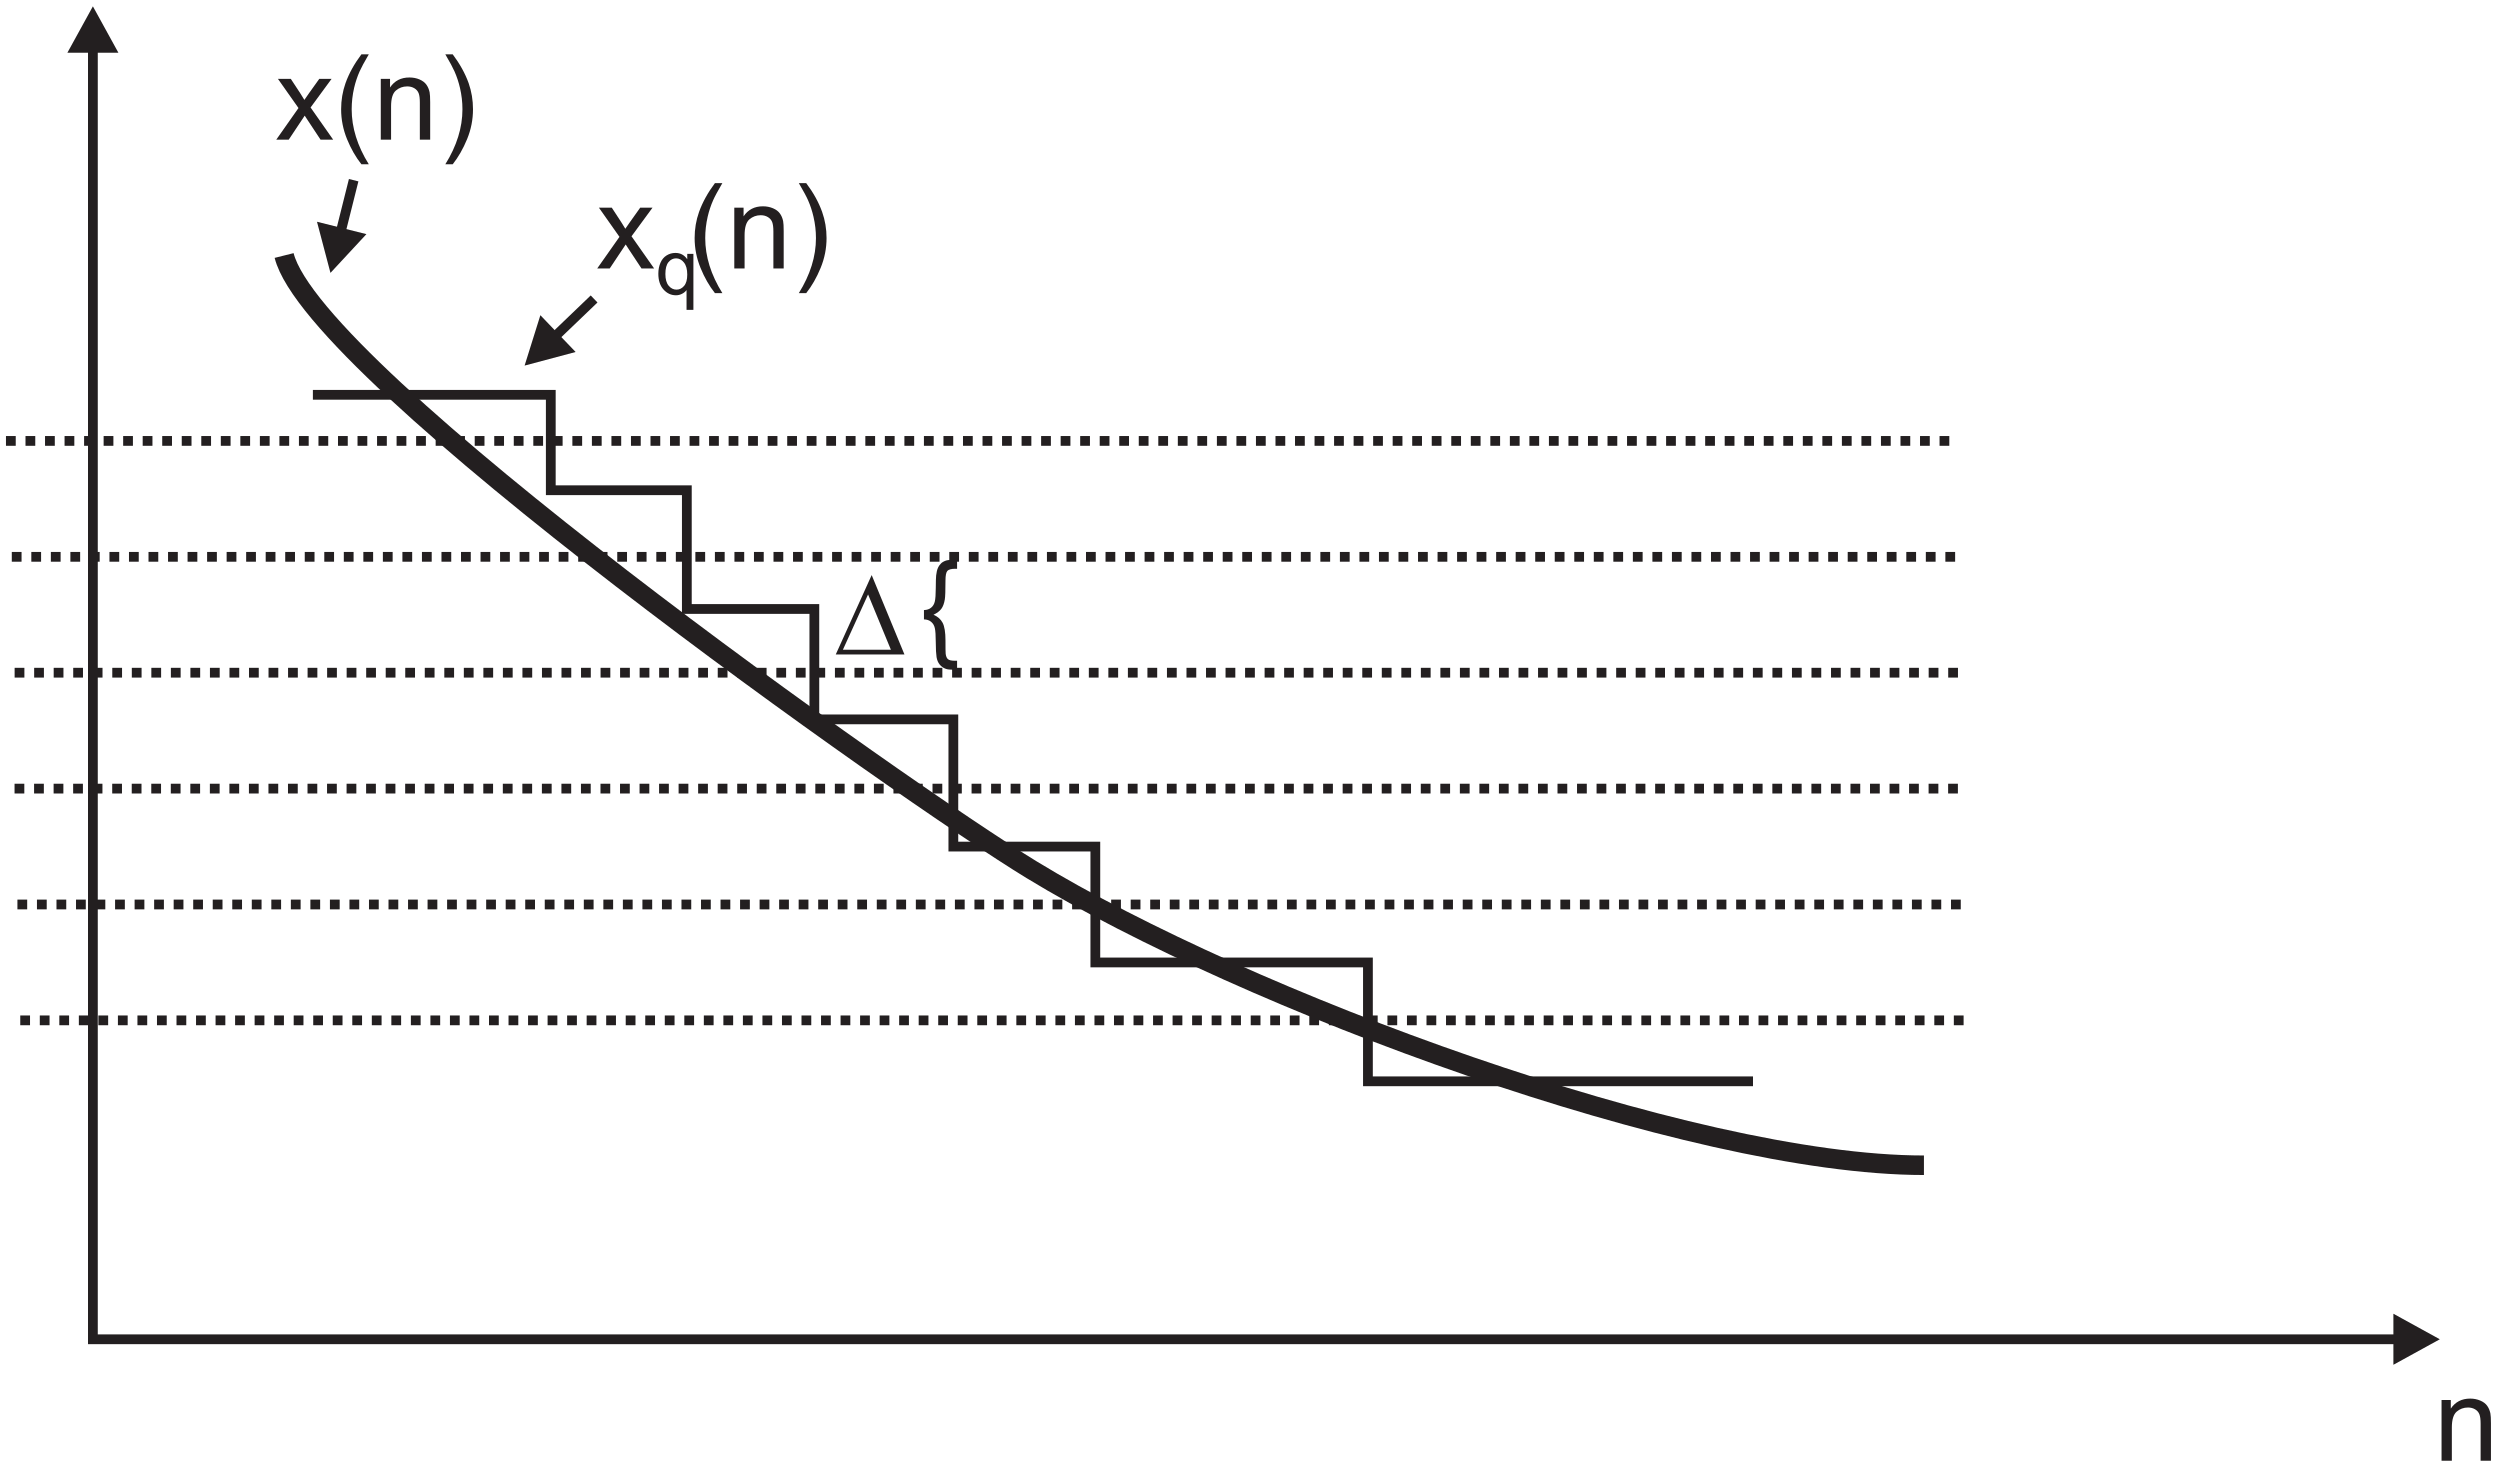
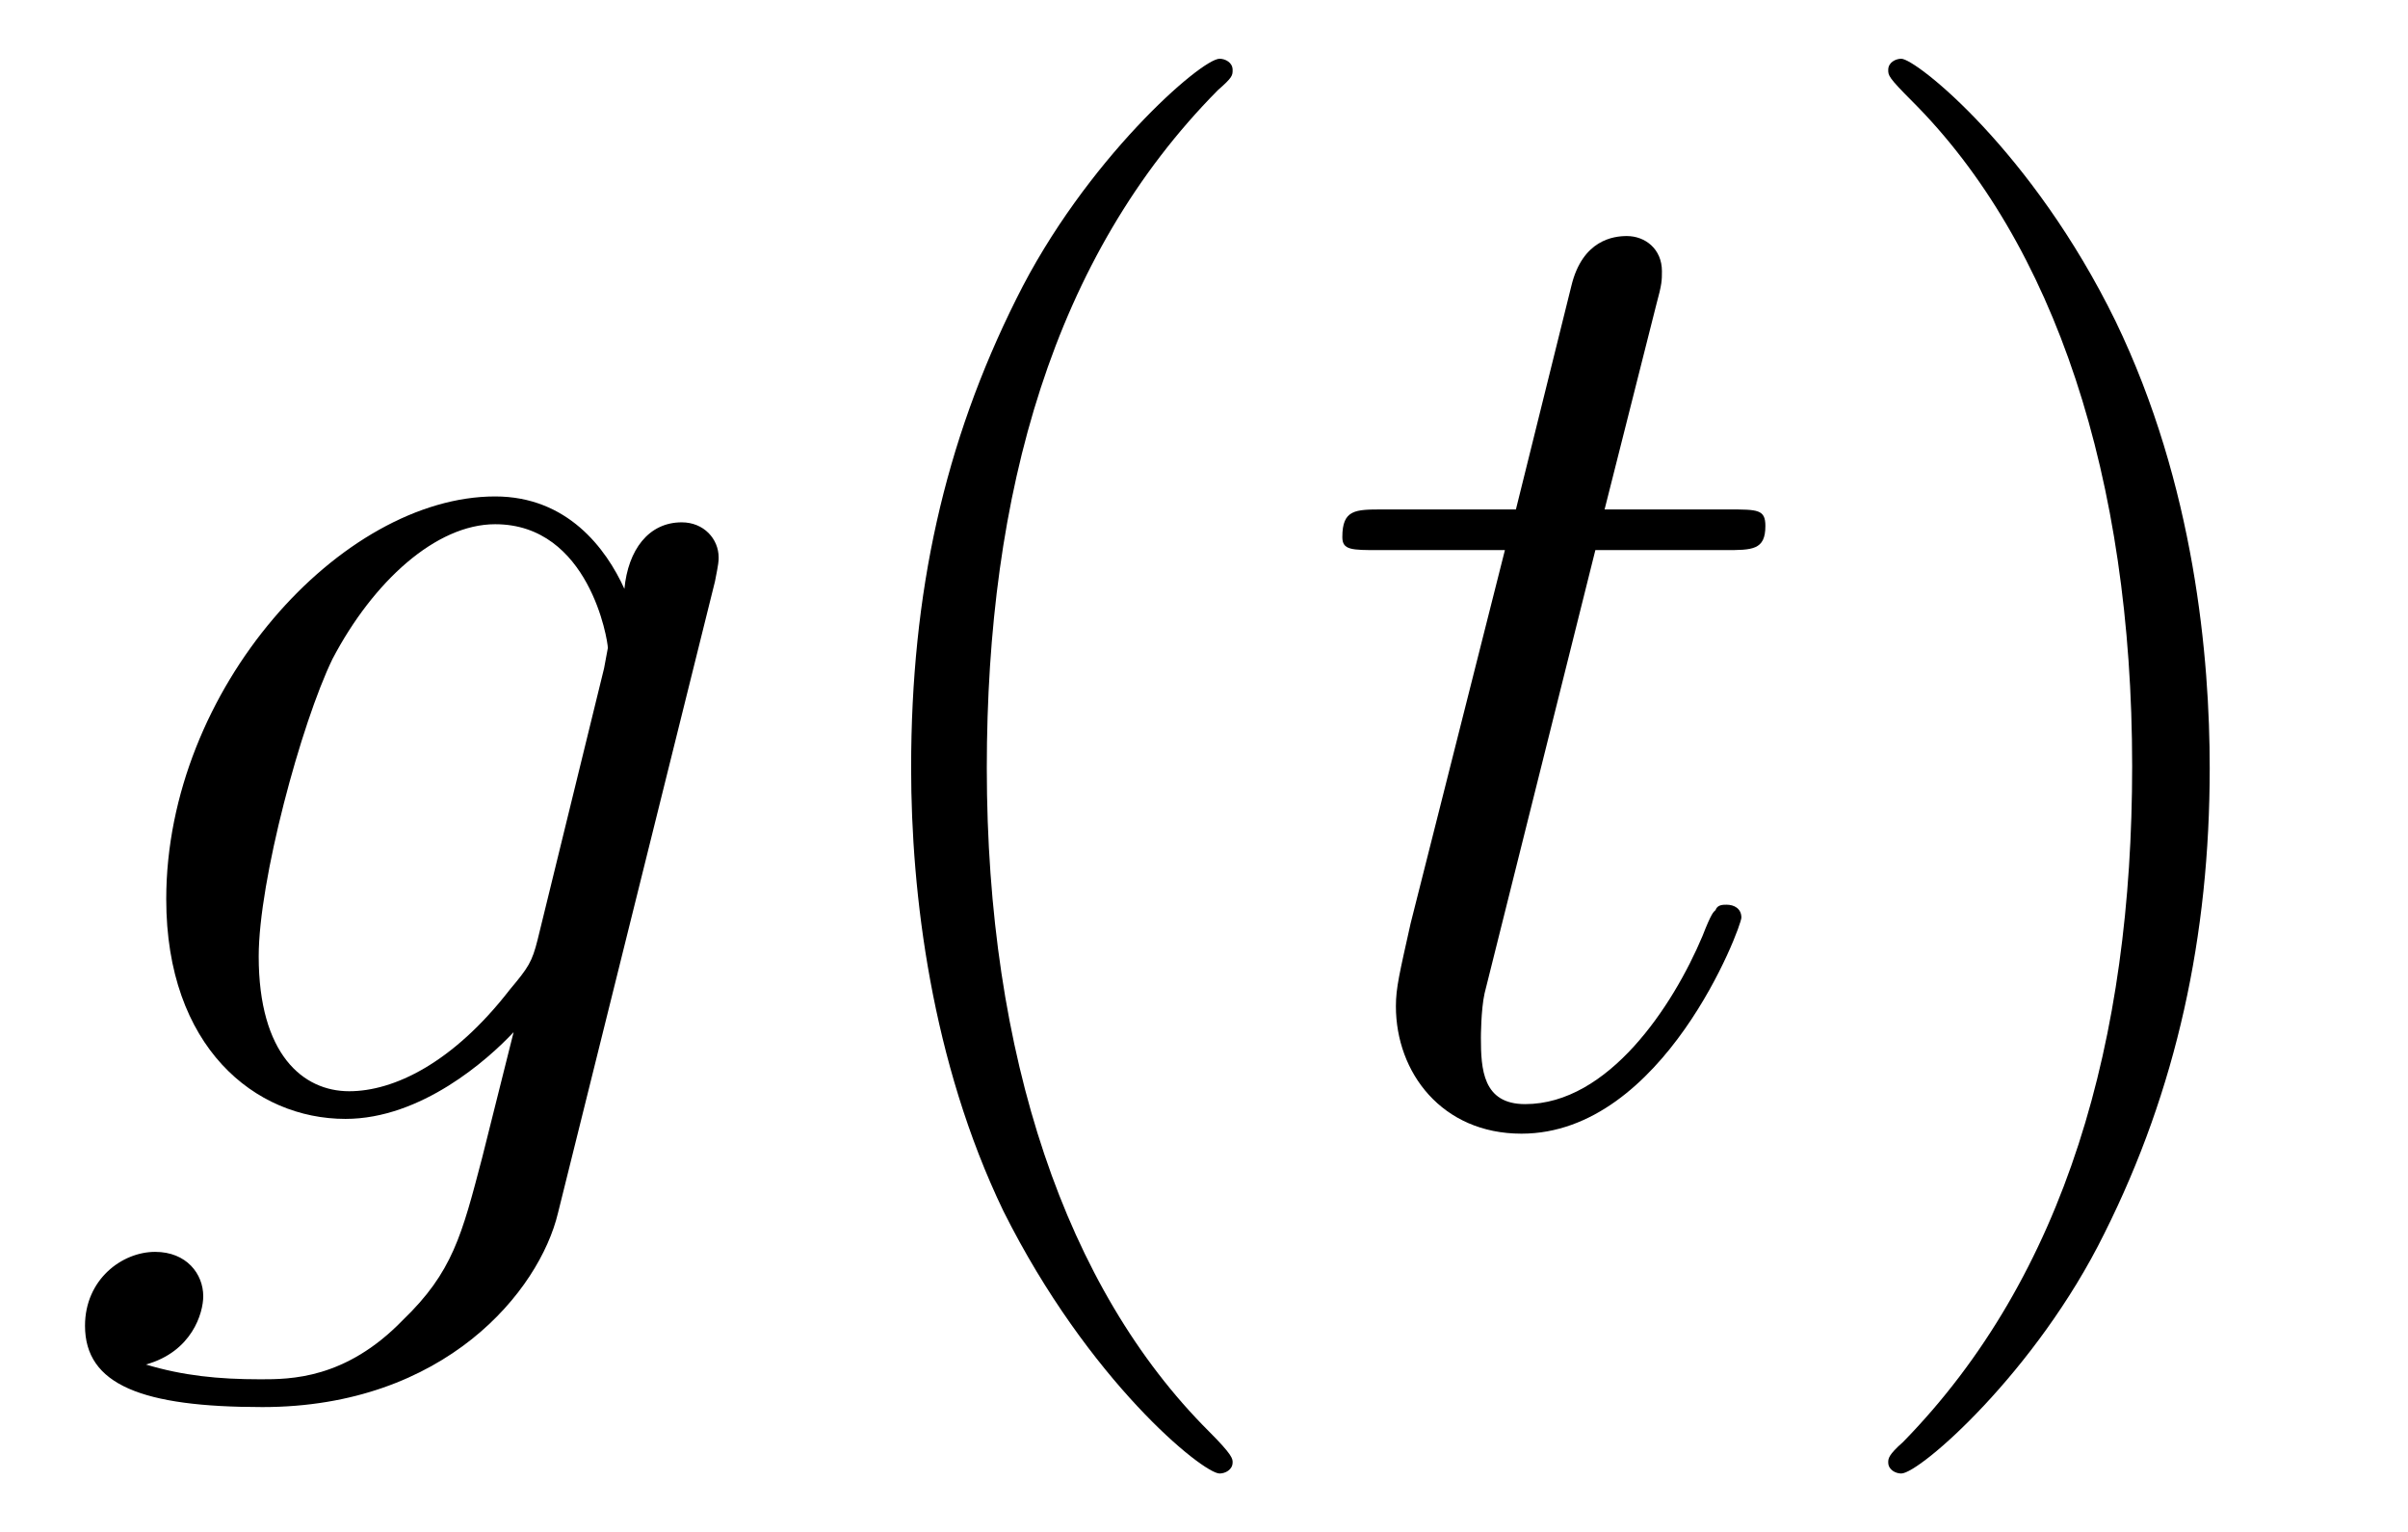
- <svg xmlns="http://www.w3.org/2000/svg" width="261.772pt" height="153.885pt" viewBox="0 0 261.772 153.885" version="1.2">
+ <svg xmlns="http://www.w3.org/2000/svg" xmlns:xlink="http://www.w3.org/1999/xlink" viewBox="0 0 20.366 12.955" version="1.2">
  <defs>
+     <g>
+       <symbol overflow="visible" id="glyph0-0">
+         <path style="stroke:none;" d="" />
+       </symbol>
+       <symbol overflow="visible" id="glyph0-1">
+         <path style="stroke:none;" d="M 4.047 -1.516 C 4 -1.328 3.969 -1.281 3.812 -1.094 C 3.328 -0.469 2.828 -0.234 2.453 -0.234 C 2.062 -0.234 1.688 -0.547 1.688 -1.375 C 1.688 -2.016 2.047 -3.344 2.312 -3.891 C 2.656 -4.547 3.188 -5.031 3.688 -5.031 C 4.484 -5.031 4.641 -4.047 4.641 -3.984 L 4.609 -3.812 Z M 4.781 -4.484 C 4.625 -4.828 4.297 -5.266 3.688 -5.266 C 2.391 -5.266 0.906 -3.641 0.906 -1.859 C 0.906 -0.609 1.656 0 2.422 0 C 3.062 0 3.625 -0.5 3.844 -0.734 L 3.578 0.328 C 3.406 0.984 3.328 1.297 2.906 1.703 C 2.422 2.203 1.953 2.203 1.703 2.203 C 1.344 2.203 1.047 2.172 0.734 2.078 C 1.125 1.969 1.219 1.641 1.219 1.5 C 1.219 1.312 1.078 1.125 0.812 1.125 C 0.531 1.125 0.219 1.359 0.219 1.75 C 0.219 2.25 0.703 2.438 1.719 2.438 C 3.266 2.438 4.062 1.453 4.219 0.797 L 5.547 -4.547 C 5.578 -4.703 5.578 -4.719 5.578 -4.75 C 5.578 -4.906 5.453 -5.047 5.266 -5.047 C 4.984 -5.047 4.812 -4.812 4.781 -4.484 Z M 4.781 -4.484 " />
+       </symbol>
+       <symbol overflow="visible" id="glyph0-2">
+         <path style="stroke:none;" d="M 2.406 -4.812 L 3.5 -4.812 C 3.734 -4.812 3.844 -4.812 3.844 -5.016 C 3.844 -5.156 3.781 -5.156 3.531 -5.156 L 2.484 -5.156 L 2.922 -6.891 C 2.969 -7.062 2.969 -7.094 2.969 -7.172 C 2.969 -7.359 2.828 -7.469 2.672 -7.469 C 2.562 -7.469 2.297 -7.438 2.203 -7.047 L 1.734 -5.156 L 0.609 -5.156 C 0.375 -5.156 0.266 -5.156 0.266 -4.922 C 0.266 -4.812 0.344 -4.812 0.578 -4.812 L 1.641 -4.812 L 0.844 -1.656 C 0.75 -1.234 0.719 -1.109 0.719 -0.953 C 0.719 -0.391 1.109 0.125 1.781 0.125 C 2.984 0.125 3.641 -1.625 3.641 -1.703 C 3.641 -1.781 3.578 -1.812 3.516 -1.812 C 3.484 -1.812 3.438 -1.812 3.422 -1.766 C 3.406 -1.75 3.391 -1.75 3.312 -1.547 C 3.062 -0.953 2.516 -0.125 1.812 -0.125 C 1.453 -0.125 1.438 -0.422 1.438 -0.688 C 1.438 -0.688 1.438 -0.922 1.469 -1.062 Z M 2.406 -4.812 " />
+       </symbol>
+       <symbol overflow="visible" id="glyph1-0">
+         <path style="stroke:none;" d="" />
+       </symbol>
+       <symbol overflow="visible" id="glyph1-1">
+         <path style="stroke:none;" d="M 3.891 2.906 C 3.891 2.875 3.891 2.844 3.688 2.641 C 2.484 1.438 1.812 -0.531 1.812 -2.969 C 1.812 -5.297 2.375 -7.297 3.766 -8.703 C 3.891 -8.812 3.891 -8.828 3.891 -8.875 C 3.891 -8.938 3.828 -8.969 3.781 -8.969 C 3.625 -8.969 2.641 -8.109 2.062 -6.938 C 1.453 -5.719 1.172 -4.453 1.172 -2.969 C 1.172 -1.906 1.344 -0.484 1.953 0.781 C 2.672 2.219 3.641 3 3.781 3 C 3.828 3 3.891 2.969 3.891 2.906 Z M 3.891 2.906 " />
+       </symbol>
+       <symbol overflow="visible" id="glyph1-2">
+         <path style="stroke:none;" d="M 3.375 -2.969 C 3.375 -3.891 3.25 -5.359 2.578 -6.75 C 1.875 -8.188 0.891 -8.969 0.766 -8.969 C 0.719 -8.969 0.656 -8.938 0.656 -8.875 C 0.656 -8.828 0.656 -8.812 0.859 -8.609 C 2.062 -7.406 2.719 -5.422 2.719 -2.984 C 2.719 -0.672 2.156 1.328 0.781 2.734 C 0.656 2.844 0.656 2.875 0.656 2.906 C 0.656 2.969 0.719 3 0.766 3 C 0.922 3 1.906 2.141 2.484 0.969 C 3.094 -0.25 3.375 -1.547 3.375 -2.969 Z M 3.375 -2.969 " />
+       </symbol>
+     </g>
    <clipPath id="clip1">
-       <path d="M 7 0.5 L 13 0.5 L 13 6 L 7 6 Z M 7 0.5 " />
+       <path d="M 7 0 L 11 0 L 11 12.953 L 7 12.953 Z M 7 0 " />
    </clipPath>
    <clipPath id="clip2">
-       <path d="M 0.5 45 L 206 45 L 206 47 L 0.5 47 Z M 0.5 45 " />
-     </clipPath>
-     <clipPath id="clip3">
-       <path d="M 0.5 57 L 206 57 L 206 59 L 0.5 59 Z M 0.5 57 " />
-     </clipPath>
-     <clipPath id="clip4">
-       <path d="M 0.5 0.5 L 261.273 0.5 L 261.273 153.387 L 0.5 153.387 Z M 0.5 0.5 " />
-     </clipPath>
-     <clipPath id="clip5">
-       <path d="M 24 0.5 L 96 0.5 L 96 69 L 24 69 Z M 24 0.5 " />
-     </clipPath>
-     <clipPath id="clip6">
-       <path d="M 2 0.5 L 71 0.5 L 71 58 L 2 58 Z M 2 0.5 " />
+       <path d="M 15 0 L 19 0 L 19 12.953 L 15 12.953 Z M 15 0 " />
    </clipPath>
  </defs>
  <g id="surface1">
-     <path style="fill:none;stroke-width:19.998;stroke-linecap:butt;stroke-linejoin:miter;stroke:rgb(13.73%,12.16%,12.549%);stroke-opacity:1;stroke-miterlimit:22.926;" d="M 180.446 2899.936 L 180.446 257.19 L 4899.696 257.19 " transform="matrix(0.051132,0,0,-0.051132,0.5,153.385)" />
+     <g style="fill:rgb(0%,0%,0%);fill-opacity:1;">
+       <use xlink:href="#glyph0-1" x="0.5" y="9.466" />
+     </g>
    <g clip-path="url(#clip1)" clip-rule="nonzero">
-       <path style=" stroke:none;fill-rule:evenodd;fill:rgb(13.73%,12.16%,12.549%);fill-opacity:1;" d="M 12.398 5.523 L 9.727 0.664 L 7.055 5.523 Z M 12.398 5.523 " />
+       <g style="fill:rgb(0%,0%,0%);fill-opacity:1;">
+         <use xlink:href="#glyph1-1" x="6.534" y="9.466" />
+       </g>
    </g>
-     <path style=" stroke:none;fill-rule:evenodd;fill:rgb(13.73%,12.16%,12.549%);fill-opacity:1;" d="M 250.609 137.559 L 255.469 140.234 L 250.609 142.906 Z M 250.609 137.559 " />
+     <g style="fill:rgb(0%,0%,0%);fill-opacity:1;">
+       <use xlink:href="#glyph0-2" x="11.087" y="9.466" />
+     </g>
    <g clip-path="url(#clip2)" clip-rule="nonzero">
-       <path style="fill:none;stroke-width:19.998;stroke-linecap:butt;stroke-linejoin:miter;stroke:rgb(13.73%,12.16%,12.549%);stroke-opacity:1;stroke-dasharray:19.998,19.998;stroke-miterlimit:22.926;" d="M 2.445 2096.868 L 4001.439 2096.868 " transform="matrix(0.051132,0,0,-0.051132,0.5,153.385)" />
+       <g style="fill:rgb(0%,0%,0%);fill-opacity:1;">
+         <use xlink:href="#glyph1-2" x="15.314" y="9.466" />
+       </g>
    </g>
-     <g clip-path="url(#clip3)" clip-rule="nonzero">
-       <path style="fill:none;stroke-width:19.998;stroke-linecap:butt;stroke-linejoin:miter;stroke:rgb(13.73%,12.16%,12.549%);stroke-opacity:1;stroke-dasharray:19.998,19.998;stroke-miterlimit:22.926;" d="M 14.362 1859.507 L 4007.245 1859.507 " transform="matrix(0.051132,0,0,-0.051132,0.5,153.385)" />
-     </g>
-     <path style="fill:none;stroke-width:19.998;stroke-linecap:butt;stroke-linejoin:miter;stroke:rgb(13.73%,12.16%,12.549%);stroke-opacity:1;stroke-dasharray:19.998,19.998;stroke-miterlimit:22.926;" d="M 20.168 1622.223 L 4013.127 1622.223 " transform="matrix(0.051132,0,0,-0.051132,0.5,153.385)" />
-     <path style="fill:none;stroke-width:19.998;stroke-linecap:butt;stroke-linejoin:miter;stroke:rgb(13.73%,12.16%,12.549%);stroke-opacity:1;stroke-dasharray:19.998,19.998;stroke-miterlimit:22.926;" d="M 20.016 1384.862 L 4018.933 1384.862 " transform="matrix(0.051132,0,0,-0.051132,0.5,153.385)" />
-     <path style="fill:none;stroke-width:19.998;stroke-linecap:butt;stroke-linejoin:miter;stroke:rgb(13.73%,12.16%,12.549%);stroke-opacity:1;stroke-dasharray:19.998,19.998;stroke-miterlimit:22.926;" d="M 25.898 1147.578 L 4024.816 1147.578 " transform="matrix(0.051132,0,0,-0.051132,0.5,153.385)" />
-     <path style="fill:none;stroke-width:19.998;stroke-linecap:butt;stroke-linejoin:miter;stroke:rgb(13.73%,12.16%,12.549%);stroke-opacity:1;stroke-dasharray:19.998,19.998;stroke-miterlimit:22.926;" d="M 31.704 910.294 L 4030.698 910.294 " transform="matrix(0.051132,0,0,-0.051132,0.5,153.385)" />
-     <path style=" stroke:none;fill-rule:nonzero;fill:rgb(13.73%,12.16%,12.549%);fill-opacity:1;" d="M 94.703 68.527 L 87.512 68.527 L 91.273 60.215 Z M 93.285 68.035 L 90.895 62.242 L 88.258 68.035 L 93.285 68.035 " />
-     <g clip-path="url(#clip4)" clip-rule="nonzero">
-       <path style="fill:none;stroke-width:40;stroke-linecap:butt;stroke-linejoin:miter;stroke:rgb(13.73%,12.16%,12.549%);stroke-opacity:1;stroke-miterlimit:22.926;" d="M 572.049 2476.553 C 633.165 2231.858 1843.574 1376.841 2102.707 1218.779 C 2539.689 952.159 3449.787 613.574 3930.085 613.574 " transform="matrix(0.051132,0,0,-0.051132,0.5,153.385)" />
-     </g>
-     <path style=" stroke:none;fill-rule:nonzero;fill:rgb(13.73%,12.16%,12.549%);fill-opacity:1;" d="M 96.746 63.879 C 97.051 63.871 97.305 63.789 97.496 63.629 C 97.691 63.473 97.82 63.254 97.883 62.98 C 97.949 62.707 97.98 62.234 97.984 61.566 C 97.988 60.898 98 60.461 98.023 60.25 C 98.059 59.914 98.125 59.645 98.223 59.438 C 98.32 59.234 98.441 59.074 98.582 58.949 C 98.73 58.828 98.914 58.734 99.137 58.672 C 99.285 58.633 99.535 58.613 99.879 58.613 L 100.215 58.613 L 100.215 59.555 L 100.027 59.555 C 99.613 59.555 99.34 59.629 99.199 59.777 C 99.066 59.93 99 60.262 99 60.781 C 99 61.828 98.977 62.488 98.93 62.766 C 98.859 63.191 98.738 63.523 98.562 63.754 C 98.391 63.984 98.117 64.191 97.746 64.371 C 98.184 64.555 98.504 64.836 98.703 65.215 C 98.898 65.59 99 66.207 99 67.066 C 99 67.844 99.004 68.309 99.02 68.457 C 99.055 68.73 99.133 68.918 99.266 69.027 C 99.395 69.133 99.648 69.188 100.027 69.188 L 100.215 69.188 L 100.215 70.129 L 99.879 70.129 C 99.488 70.129 99.203 70.098 99.027 70.031 C 98.773 69.941 98.562 69.793 98.395 69.586 C 98.227 69.383 98.117 69.121 98.066 68.805 C 98.016 68.488 97.988 67.973 97.984 67.254 C 97.98 66.535 97.949 66.039 97.883 65.762 C 97.82 65.484 97.691 65.27 97.496 65.109 C 97.305 64.945 97.051 64.863 96.746 64.855 L 96.746 63.879 " />
-     <path style=" stroke:none;fill-rule:nonzero;fill:rgb(13.73%,12.16%,12.549%);fill-opacity:1;" d="M 62.535 28.109 L 64.863 24.801 L 62.711 21.746 L 64.059 21.746 L 65.035 23.238 C 65.219 23.523 65.367 23.758 65.477 23.953 C 65.652 23.688 65.816 23.453 65.965 23.25 L 67.035 21.746 L 68.324 21.746 L 66.125 24.742 L 68.492 28.109 L 67.168 28.109 L 65.863 26.133 L 65.516 25.598 L 63.844 28.109 L 62.535 28.109 " />
-     <path style=" stroke:none;fill-rule:nonzero;fill:rgb(13.73%,12.16%,12.549%);fill-opacity:1;" d="M 74.859 30.691 C 74.266 29.941 73.762 29.062 73.352 28.055 C 72.941 27.047 72.734 26.008 72.734 24.926 C 72.734 23.977 72.887 23.066 73.195 22.195 C 73.559 21.184 74.109 20.18 74.859 19.176 L 75.637 19.176 C 75.152 20.008 74.832 20.598 74.676 20.957 C 74.434 21.504 74.242 22.082 74.102 22.68 C 73.93 23.43 73.844 24.18 73.844 24.934 C 73.844 26.855 74.441 28.773 75.637 30.691 L 74.859 30.691 " />
-     <path style=" stroke:none;fill-rule:nonzero;fill:rgb(13.73%,12.16%,12.549%);fill-opacity:1;" d="M 76.887 28.109 L 76.887 21.746 L 77.859 21.746 L 77.859 22.652 C 78.328 21.953 79 21.602 79.883 21.602 C 80.266 21.602 80.621 21.672 80.941 21.809 C 81.262 21.945 81.504 22.129 81.66 22.352 C 81.824 22.574 81.934 22.84 82 23.148 C 82.039 23.348 82.059 23.699 82.059 24.195 L 82.059 28.109 L 80.98 28.109 L 80.98 24.238 C 80.98 23.801 80.938 23.473 80.855 23.254 C 80.77 23.035 80.621 22.863 80.41 22.734 C 80.195 22.602 79.945 22.535 79.656 22.535 C 79.195 22.535 78.801 22.684 78.465 22.973 C 78.133 23.266 77.965 23.82 77.965 24.633 L 77.965 28.109 L 76.887 28.109 " />
-     <path style=" stroke:none;fill-rule:nonzero;fill:rgb(13.73%,12.16%,12.549%);fill-opacity:1;" d="M 84.418 30.691 L 83.645 30.691 C 84.84 28.773 85.438 26.855 85.438 24.934 C 85.438 24.184 85.352 23.438 85.18 22.699 C 85.043 22.102 84.855 21.523 84.613 20.973 C 84.457 20.613 84.137 20.016 83.645 19.176 L 84.418 19.176 C 85.172 20.18 85.727 21.184 86.086 22.195 C 86.395 23.066 86.547 23.977 86.547 24.926 C 86.547 26.008 86.34 27.047 85.926 28.055 C 85.512 29.062 85.012 29.941 84.418 30.691 " />
-     <path style=" stroke:none;fill-rule:nonzero;fill:rgb(13.73%,12.16%,12.549%);fill-opacity:1;" d="M 71.887 32.449 L 71.887 30.371 C 71.777 30.527 71.621 30.66 71.418 30.762 C 71.219 30.867 71.004 30.918 70.777 30.918 C 70.273 30.918 69.84 30.719 69.477 30.316 C 69.113 29.914 68.934 29.363 68.934 28.66 C 68.934 28.238 69.008 27.852 69.156 27.516 C 69.301 27.176 69.516 26.922 69.797 26.746 C 70.078 26.57 70.387 26.484 70.723 26.484 C 71.246 26.484 71.66 26.703 71.961 27.148 L 71.961 26.582 L 72.605 26.582 L 72.605 32.449 Z M 69.672 28.691 C 69.672 29.234 69.785 29.645 70.016 29.918 C 70.242 30.191 70.52 30.328 70.836 30.328 C 71.145 30.328 71.406 30.199 71.629 29.938 C 71.852 29.68 71.961 29.281 71.961 28.754 C 71.961 28.188 71.844 27.766 71.609 27.48 C 71.379 27.195 71.105 27.051 70.789 27.051 C 70.48 27.051 70.215 27.184 69.996 27.449 C 69.781 27.715 69.672 28.125 69.672 28.691 " />
-     <path style=" stroke:none;fill-rule:nonzero;fill:rgb(13.73%,12.16%,12.549%);fill-opacity:1;" d="M 255.652 152.953 L 255.652 146.59 L 256.621 146.59 L 256.621 147.492 C 257.09 146.793 257.766 146.445 258.648 146.445 C 259.031 146.445 259.383 146.516 259.703 146.652 C 260.027 146.789 260.266 146.969 260.426 147.195 C 260.59 147.418 260.699 147.684 260.766 147.992 C 260.805 148.191 260.824 148.543 260.824 149.039 L 260.824 152.953 L 259.742 152.953 L 259.742 149.082 C 259.742 148.645 259.703 148.312 259.617 148.094 C 259.535 147.879 259.387 147.703 259.172 147.574 C 258.957 147.445 258.707 147.379 258.422 147.379 C 257.961 147.379 257.566 147.527 257.23 147.816 C 256.898 148.109 256.73 148.66 256.73 149.477 L 256.73 152.953 L 255.652 152.953 " />
-     <path style="fill:none;stroke-width:19.998;stroke-linecap:butt;stroke-linejoin:miter;stroke:rgb(13.73%,12.16%,12.549%);stroke-opacity:1;stroke-miterlimit:22.926;" d="M 630.95 2191.292 L 1118.123 2191.292 L 1118.123 1995.873 L 1396.737 1995.873 L 1396.737 1752.706 L 1657.857 1752.706 L 1657.857 1526.652 L 1942.506 1526.652 L 1942.506 1266.144 L 2233.267 1266.144 L 2233.267 1028.86 L 2791.488 1028.86 L 2791.488 785.464 L 3580.042 785.464 " transform="matrix(0.051132,0,0,-0.051132,0.5,153.385)" />
-     <g clip-path="url(#clip5)" clip-rule="nonzero">
-       <path style="fill:none;stroke-width:19.998;stroke-linecap:butt;stroke-linejoin:miter;stroke:rgb(13.73%,12.16%,12.549%);stroke-opacity:1;stroke-miterlimit:22.926;" d="M 1206.818 2387.552 L 1126.985 2311.004 " transform="matrix(0.051132,0,0,-0.051132,0.5,153.385)" />
-     </g>
-     <path style=" stroke:none;fill-rule:evenodd;fill:rgb(13.73%,12.16%,12.549%);fill-opacity:1;" d="M 60.27 36.855 L 54.93 38.281 L 56.582 33.004 Z M 60.27 36.855 " />
-     <path style=" stroke:none;fill-rule:nonzero;fill:rgb(13.73%,12.16%,12.549%);fill-opacity:1;" d="M 28.93 14.621 L 31.254 11.312 L 29.102 8.258 L 30.449 8.258 L 31.43 9.75 C 31.609 10.031 31.758 10.27 31.871 10.461 C 32.047 10.199 32.207 9.965 32.355 9.762 L 33.43 8.258 L 34.719 8.258 L 32.52 11.254 L 34.883 14.621 L 33.562 14.621 L 32.254 12.641 L 31.906 12.109 L 30.234 14.621 L 28.93 14.621 " />
-     <path style=" stroke:none;fill-rule:nonzero;fill:rgb(13.73%,12.16%,12.549%);fill-opacity:1;" d="M 37.844 17.203 C 37.25 16.453 36.746 15.574 36.336 14.566 C 35.926 13.559 35.719 12.516 35.719 11.438 C 35.719 10.488 35.871 9.578 36.18 8.703 C 36.539 7.695 37.094 6.688 37.844 5.688 L 38.617 5.688 C 38.133 6.516 37.816 7.109 37.66 7.465 C 37.414 8.016 37.223 8.594 37.082 9.191 C 36.91 9.938 36.824 10.688 36.824 11.445 C 36.824 13.367 37.422 15.285 38.617 17.203 L 37.844 17.203 " />
-     <path style=" stroke:none;fill-rule:nonzero;fill:rgb(13.73%,12.16%,12.549%);fill-opacity:1;" d="M 39.871 14.621 L 39.871 8.258 L 40.84 8.258 L 40.84 9.16 C 41.309 8.461 41.984 8.113 42.867 8.113 C 43.25 8.113 43.602 8.18 43.922 8.316 C 44.246 8.457 44.484 8.637 44.645 8.863 C 44.805 9.086 44.918 9.352 44.984 9.656 C 45.02 9.859 45.043 10.207 45.043 10.707 L 45.043 14.621 L 43.961 14.621 L 43.961 10.75 C 43.961 10.309 43.922 9.98 43.836 9.762 C 43.754 9.547 43.605 9.371 43.391 9.242 C 43.176 9.113 42.926 9.047 42.637 9.047 C 42.18 9.047 41.785 9.195 41.449 9.484 C 41.113 9.777 40.949 10.328 40.949 11.145 L 40.949 14.621 L 39.871 14.621 " />
-     <path style=" stroke:none;fill-rule:nonzero;fill:rgb(13.73%,12.16%,12.549%);fill-opacity:1;" d="M 47.402 17.203 L 46.629 17.203 C 47.824 15.285 48.422 13.367 48.422 11.445 C 48.422 10.691 48.336 9.949 48.164 9.207 C 48.027 8.609 47.836 8.035 47.594 7.484 C 47.438 7.125 47.117 6.523 46.629 5.688 L 47.402 5.688 C 48.152 6.688 48.707 7.695 49.07 8.703 C 49.375 9.578 49.527 10.488 49.527 11.438 C 49.527 12.516 49.324 13.559 48.91 14.566 C 48.496 15.574 47.992 16.453 47.402 17.203 " />
-     <g clip-path="url(#clip6)" clip-rule="nonzero">
-       <path style="fill:none;stroke-width:19.998;stroke-linecap:butt;stroke-linejoin:miter;stroke:rgb(13.73%,12.16%,12.549%);stroke-opacity:1;stroke-miterlimit:22.926;" d="M 714.45 2630.795 L 687.941 2524.987 " transform="matrix(0.051132,0,0,-0.051132,0.5,153.385)" />
-     </g>
-     <path style=" stroke:none;fill-rule:evenodd;fill:rgb(13.73%,12.16%,12.549%);fill-opacity:1;" d="M 38.367 24.516 L 34.602 28.574 L 33.191 23.219 Z M 38.367 24.516 " />
  </g>
</svg>
